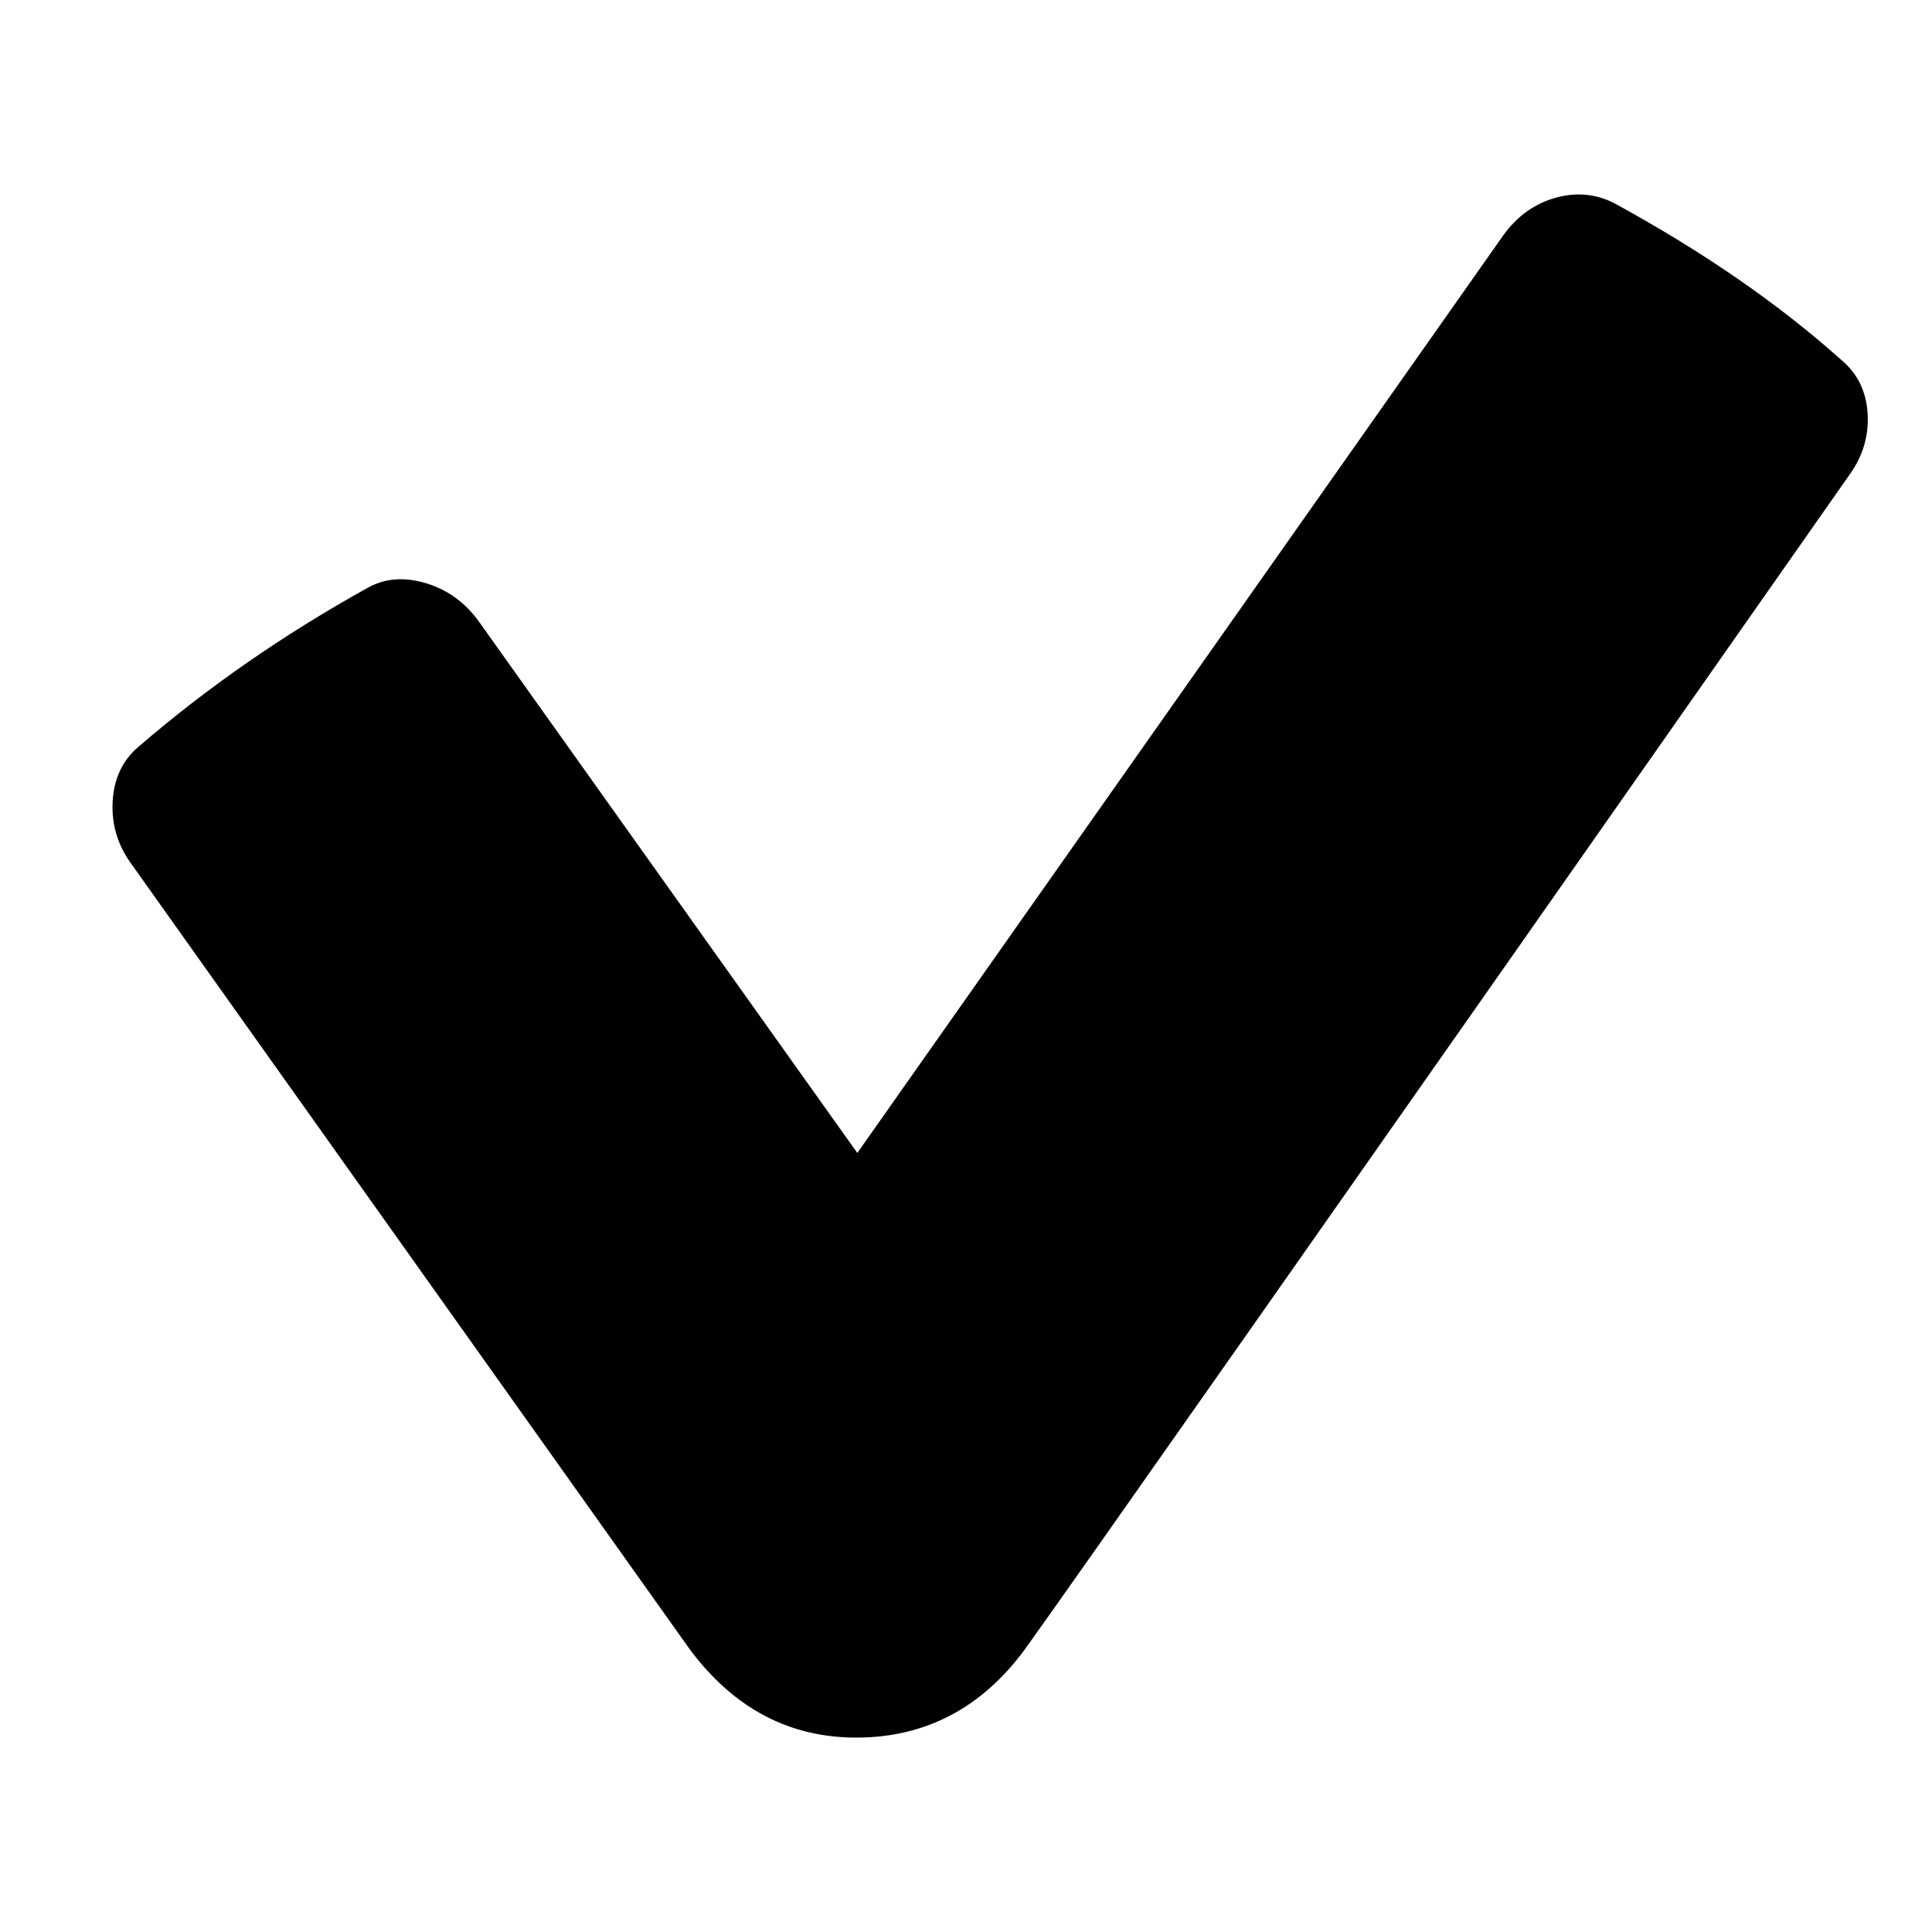
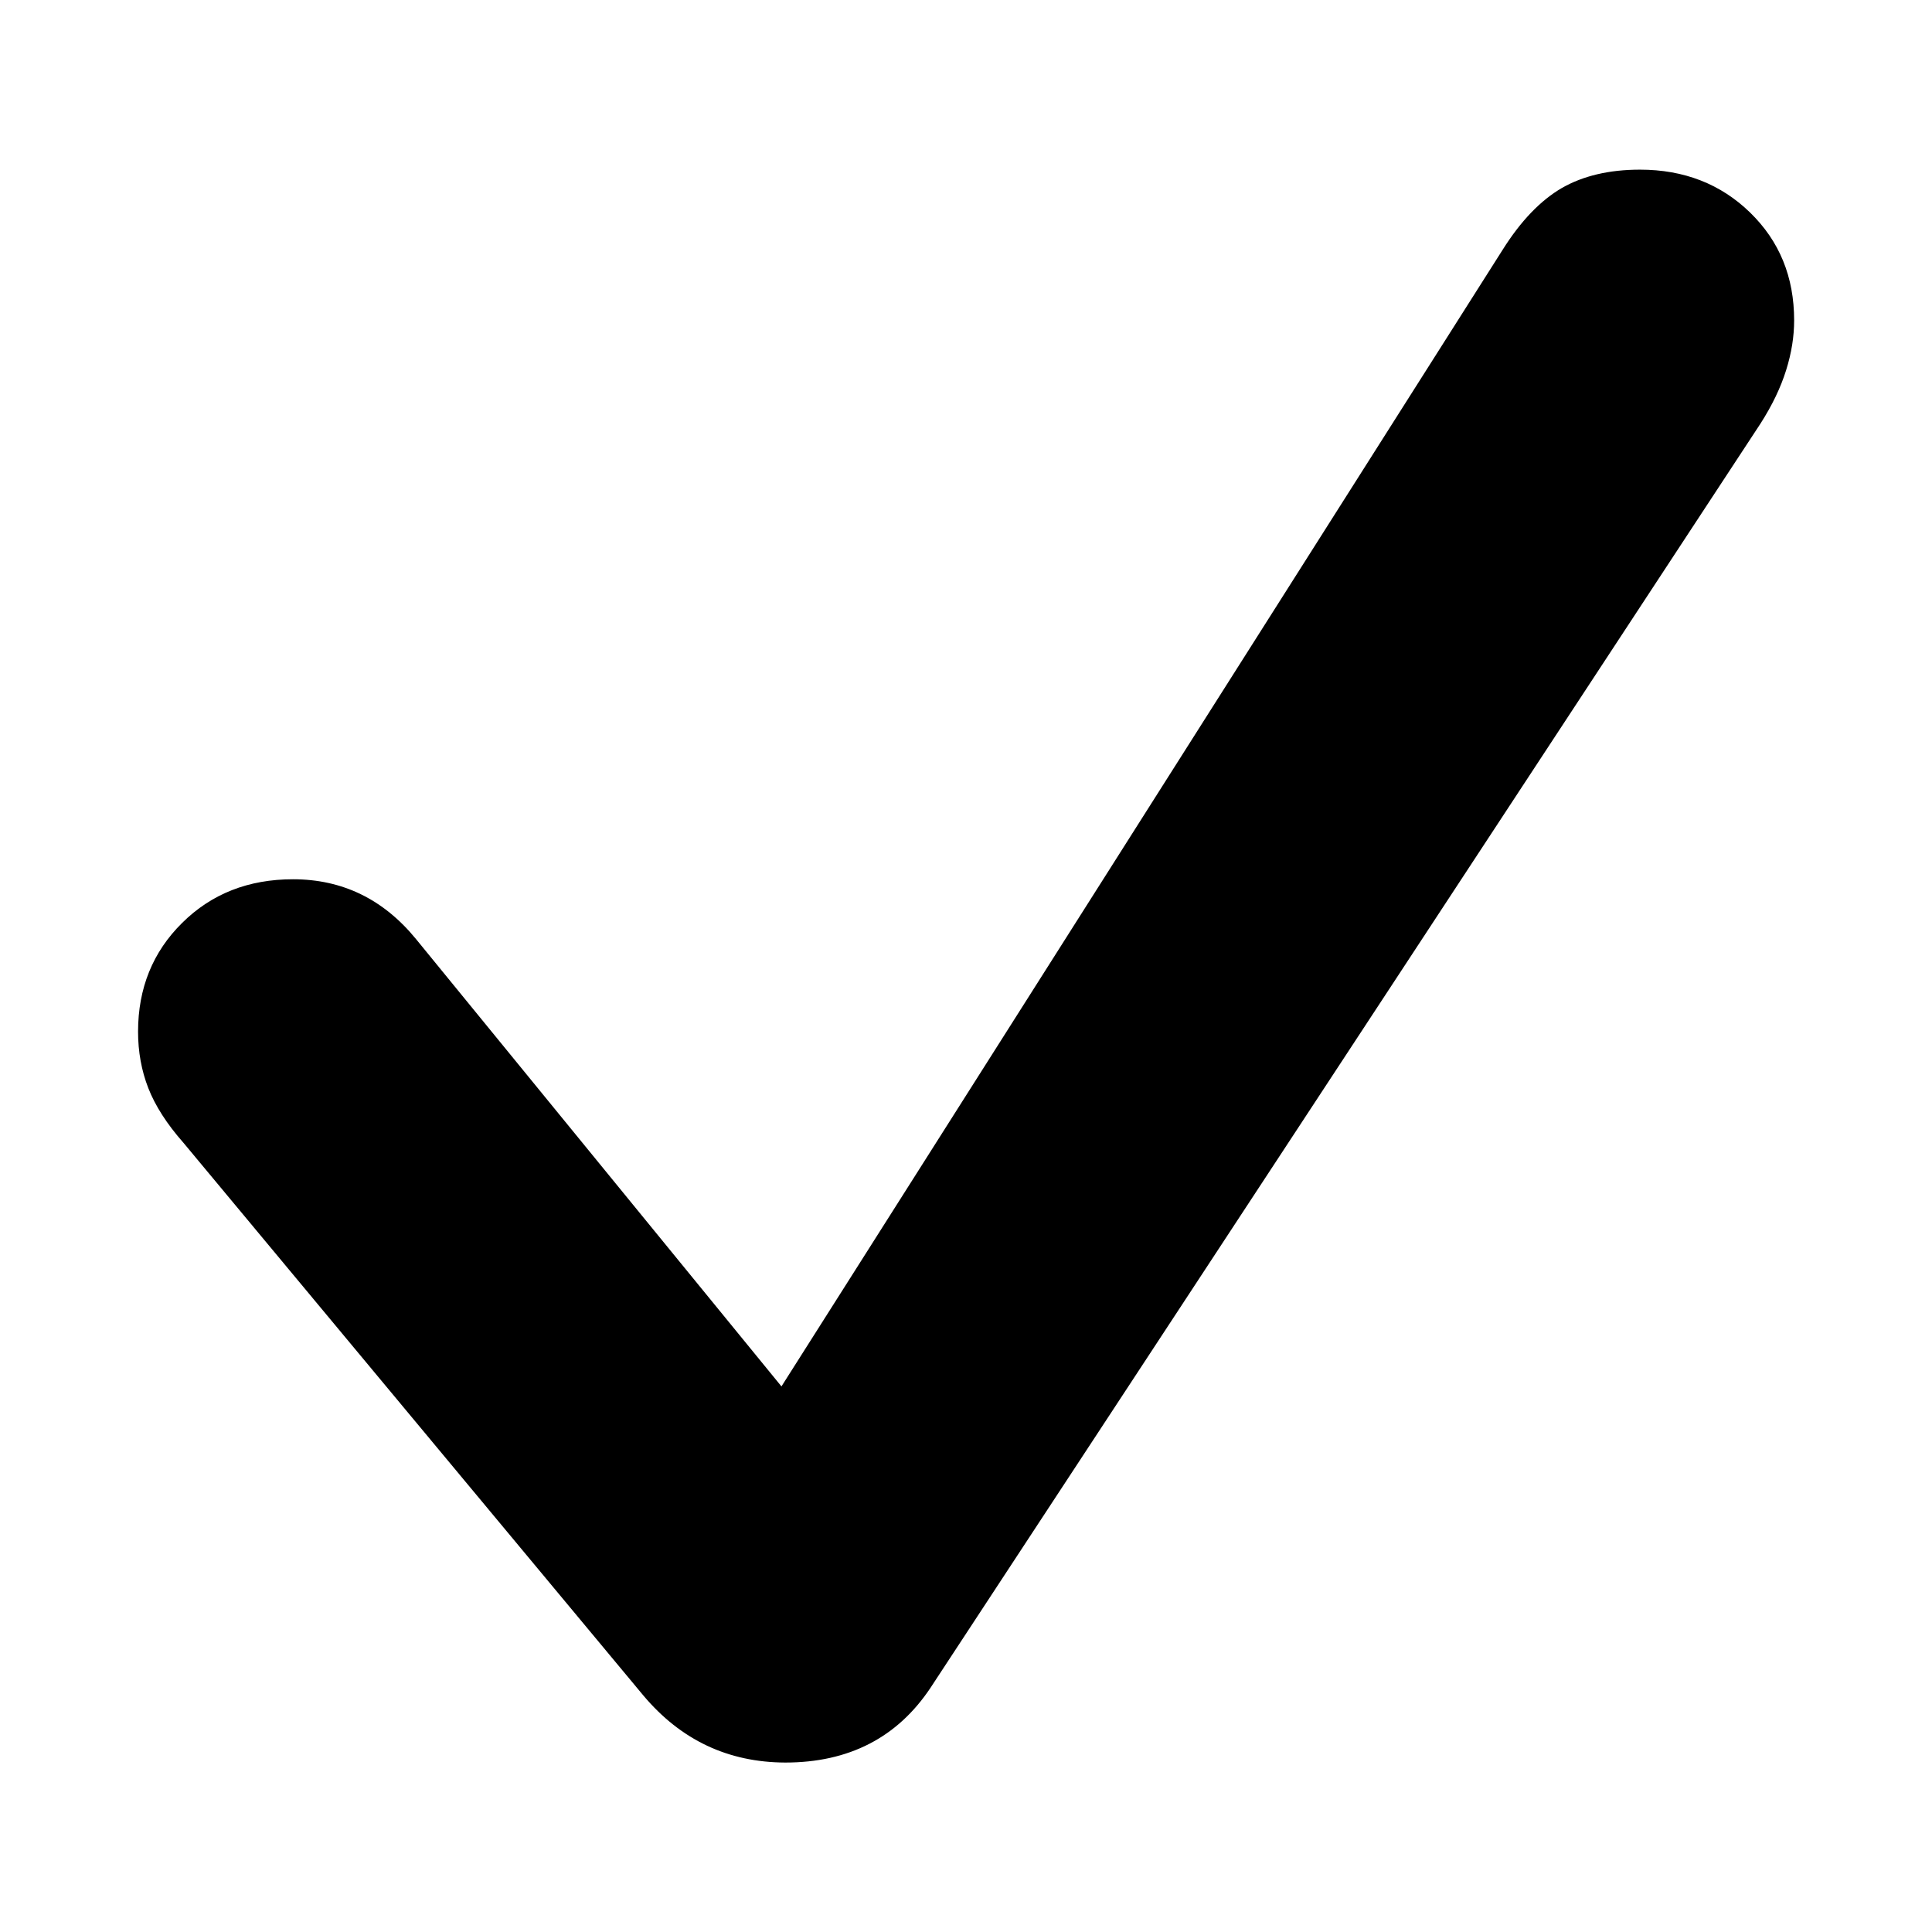
- <svg xmlns="http://www.w3.org/2000/svg" viewBox="0 0 960 960">
-   <path d="M915 178.9c8 6.7 12.3 15.5 13 26.5s-2.3 21.2-9 30.5c-252.7 360.7-389.3 555.3-410 584-21.3 28.7-48.8 43.2-82.5 43.5S365 849.2 343 819.9l-278-391c-6.7-9.3-9.7-19.7-9-31s5-20.3 13-27c34-29.3 72-55.7 114-79 8.7-4.7 18.3-5.3 29-2s19.3 9.7 26 19l188 264 321-456c6.7-9.3 15.2-15.5 25.5-18.5s20.2-2.2 29.5 2.5c44 24 81.7 50 113 78z" />
+ <svg xmlns="http://www.w3.org/2000/svg" x="0px" y="0px" viewBox="0 0 960 960">
+   <path d="M319.7,842.5L91.2,567.9c-8.3-9.4-14.1-18.5-17.5-27.2s-5.1-18.1-5.1-28.1c0-21.5,7.3-39.6,21.9-54 c14.6-14.5,33-21.7,55.1-21.7c24.5,0,44.9,9.9,61.1,29.7l181.6,222.3l358.3-564.7c9.1-14.5,19-24.7,29.5-30.8 c10.5-6,23.4-9.1,38.8-9.1c21.8,0,40.1,7.1,54.7,21.3c14.6,14.2,21.9,32,21.9,53.6c0,8-1.3,16.2-4,24.8s-6.9,17.4-12.8,26.6 l-412.3,628c-16.5,24.8-40.6,37.2-72.2,37.2C361.8,875.7,338.3,864.6,319.7,842.5z" />
</svg>
